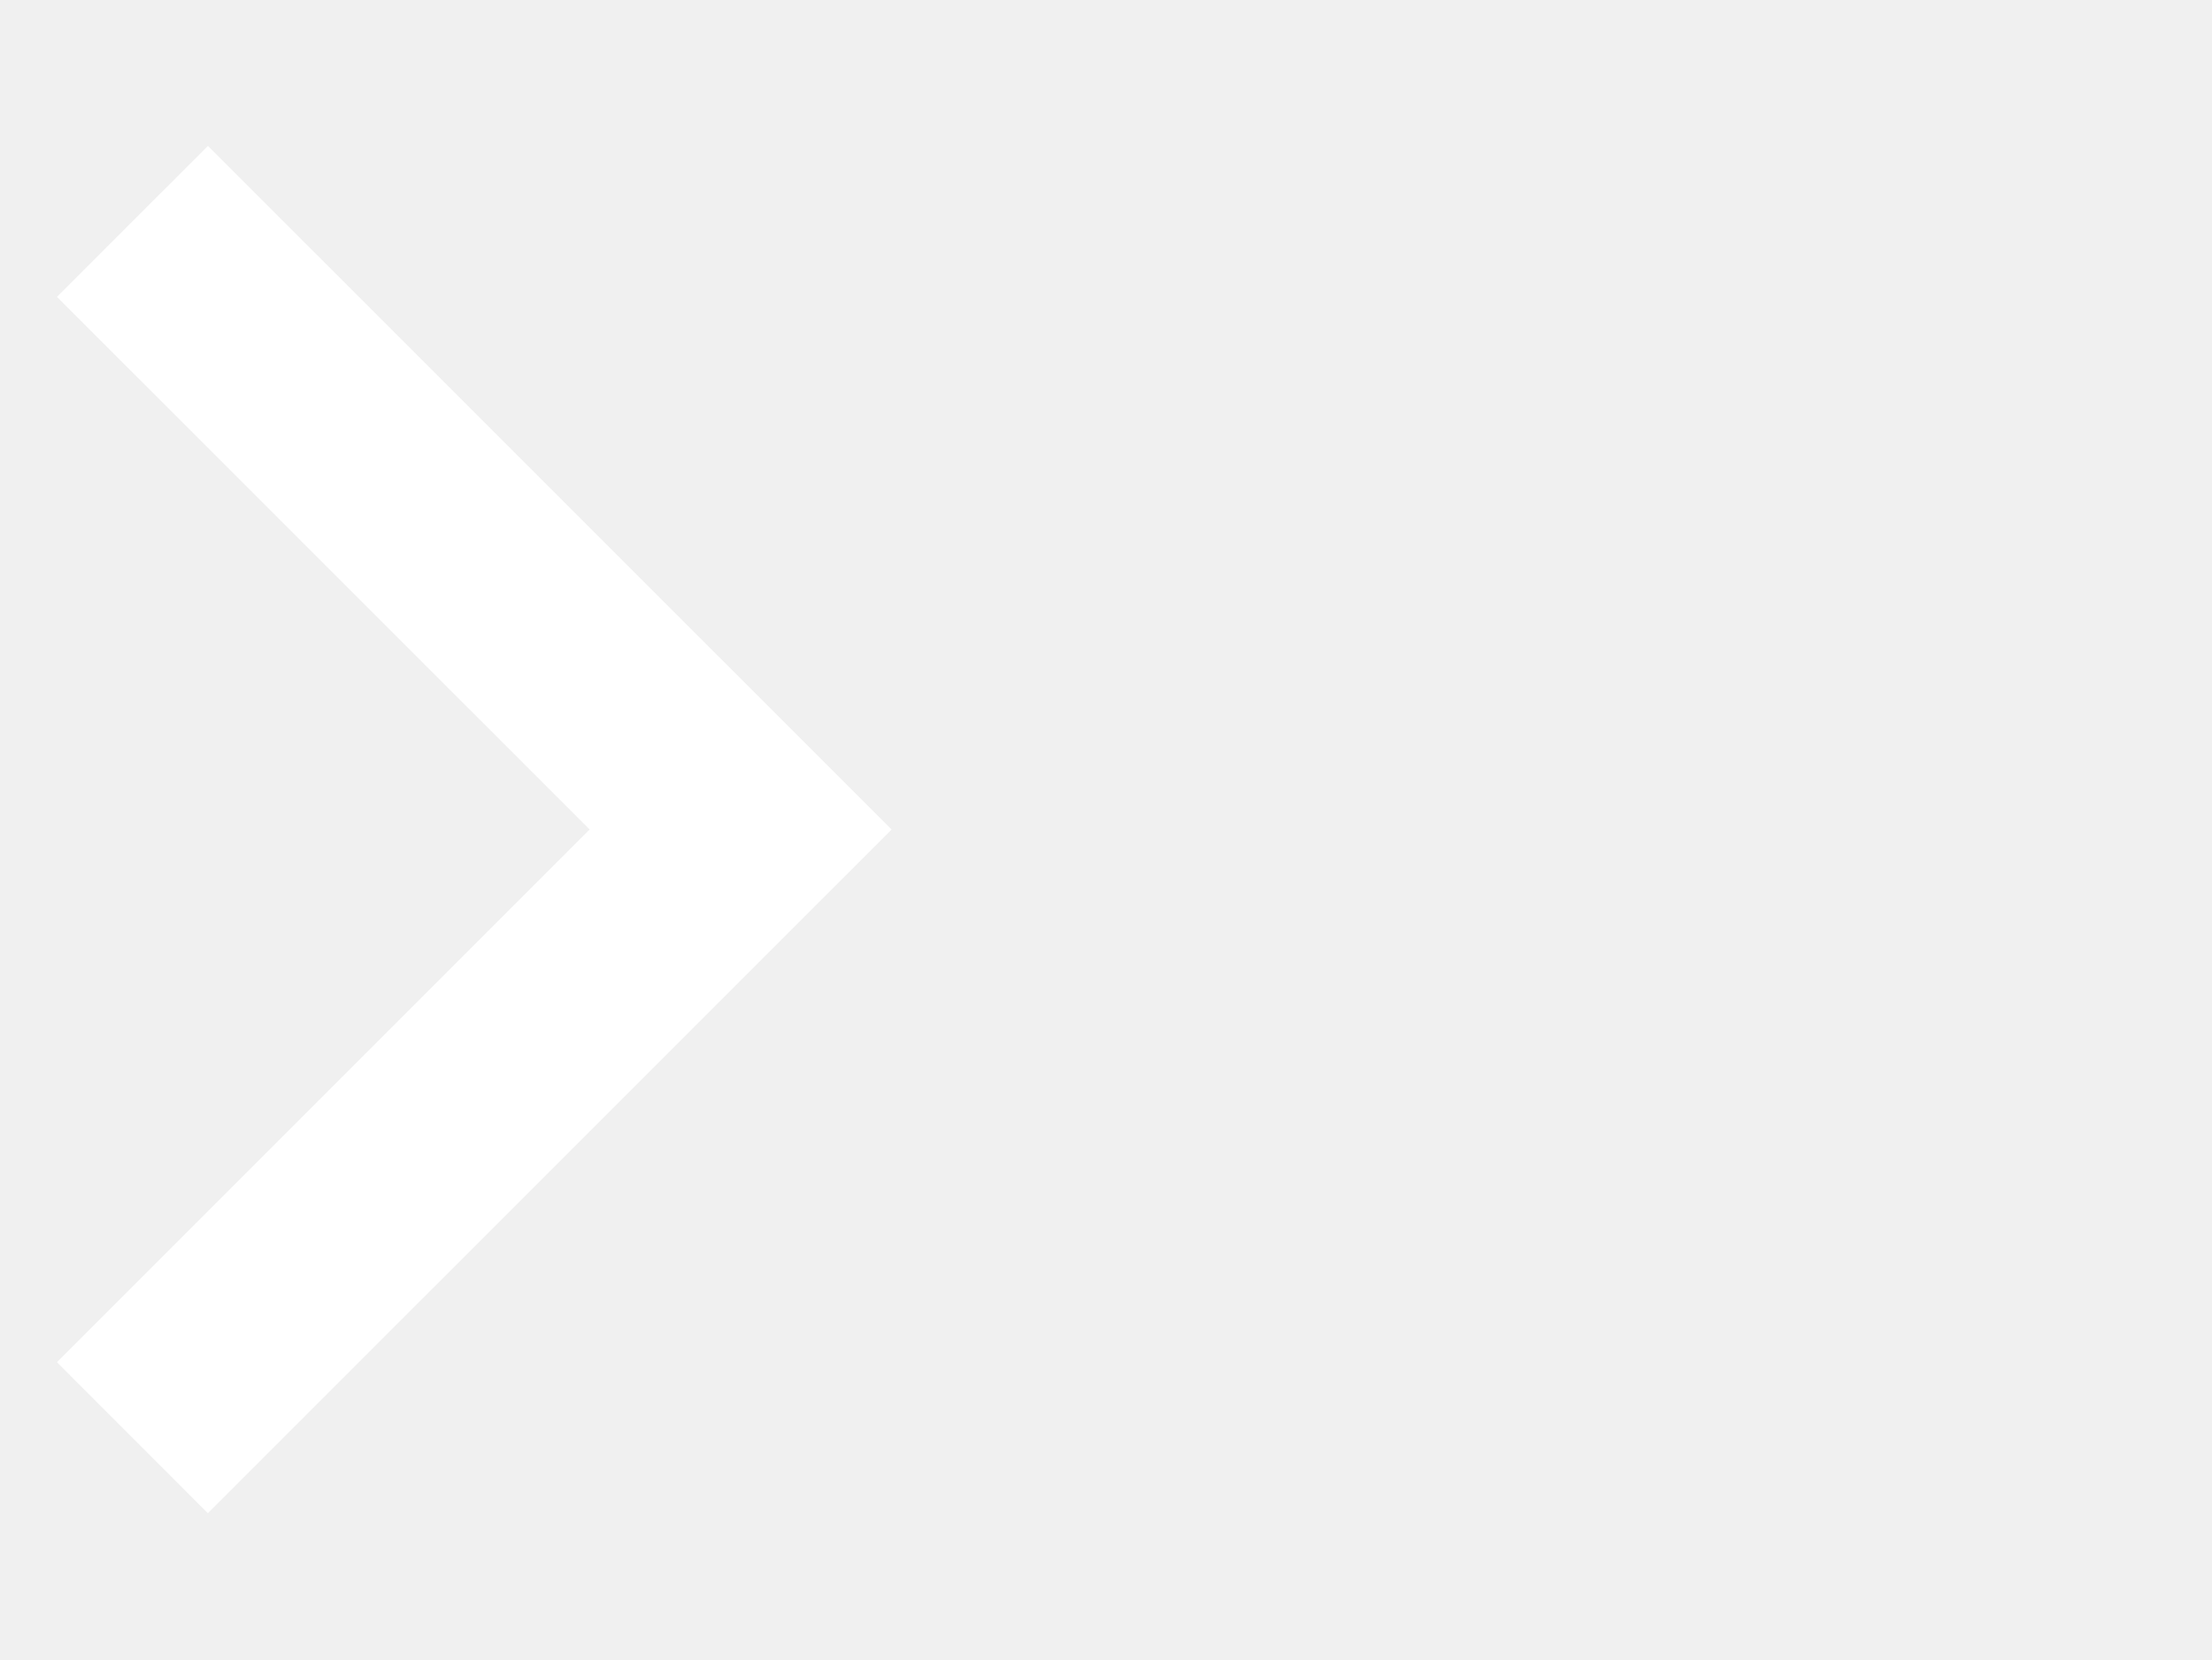
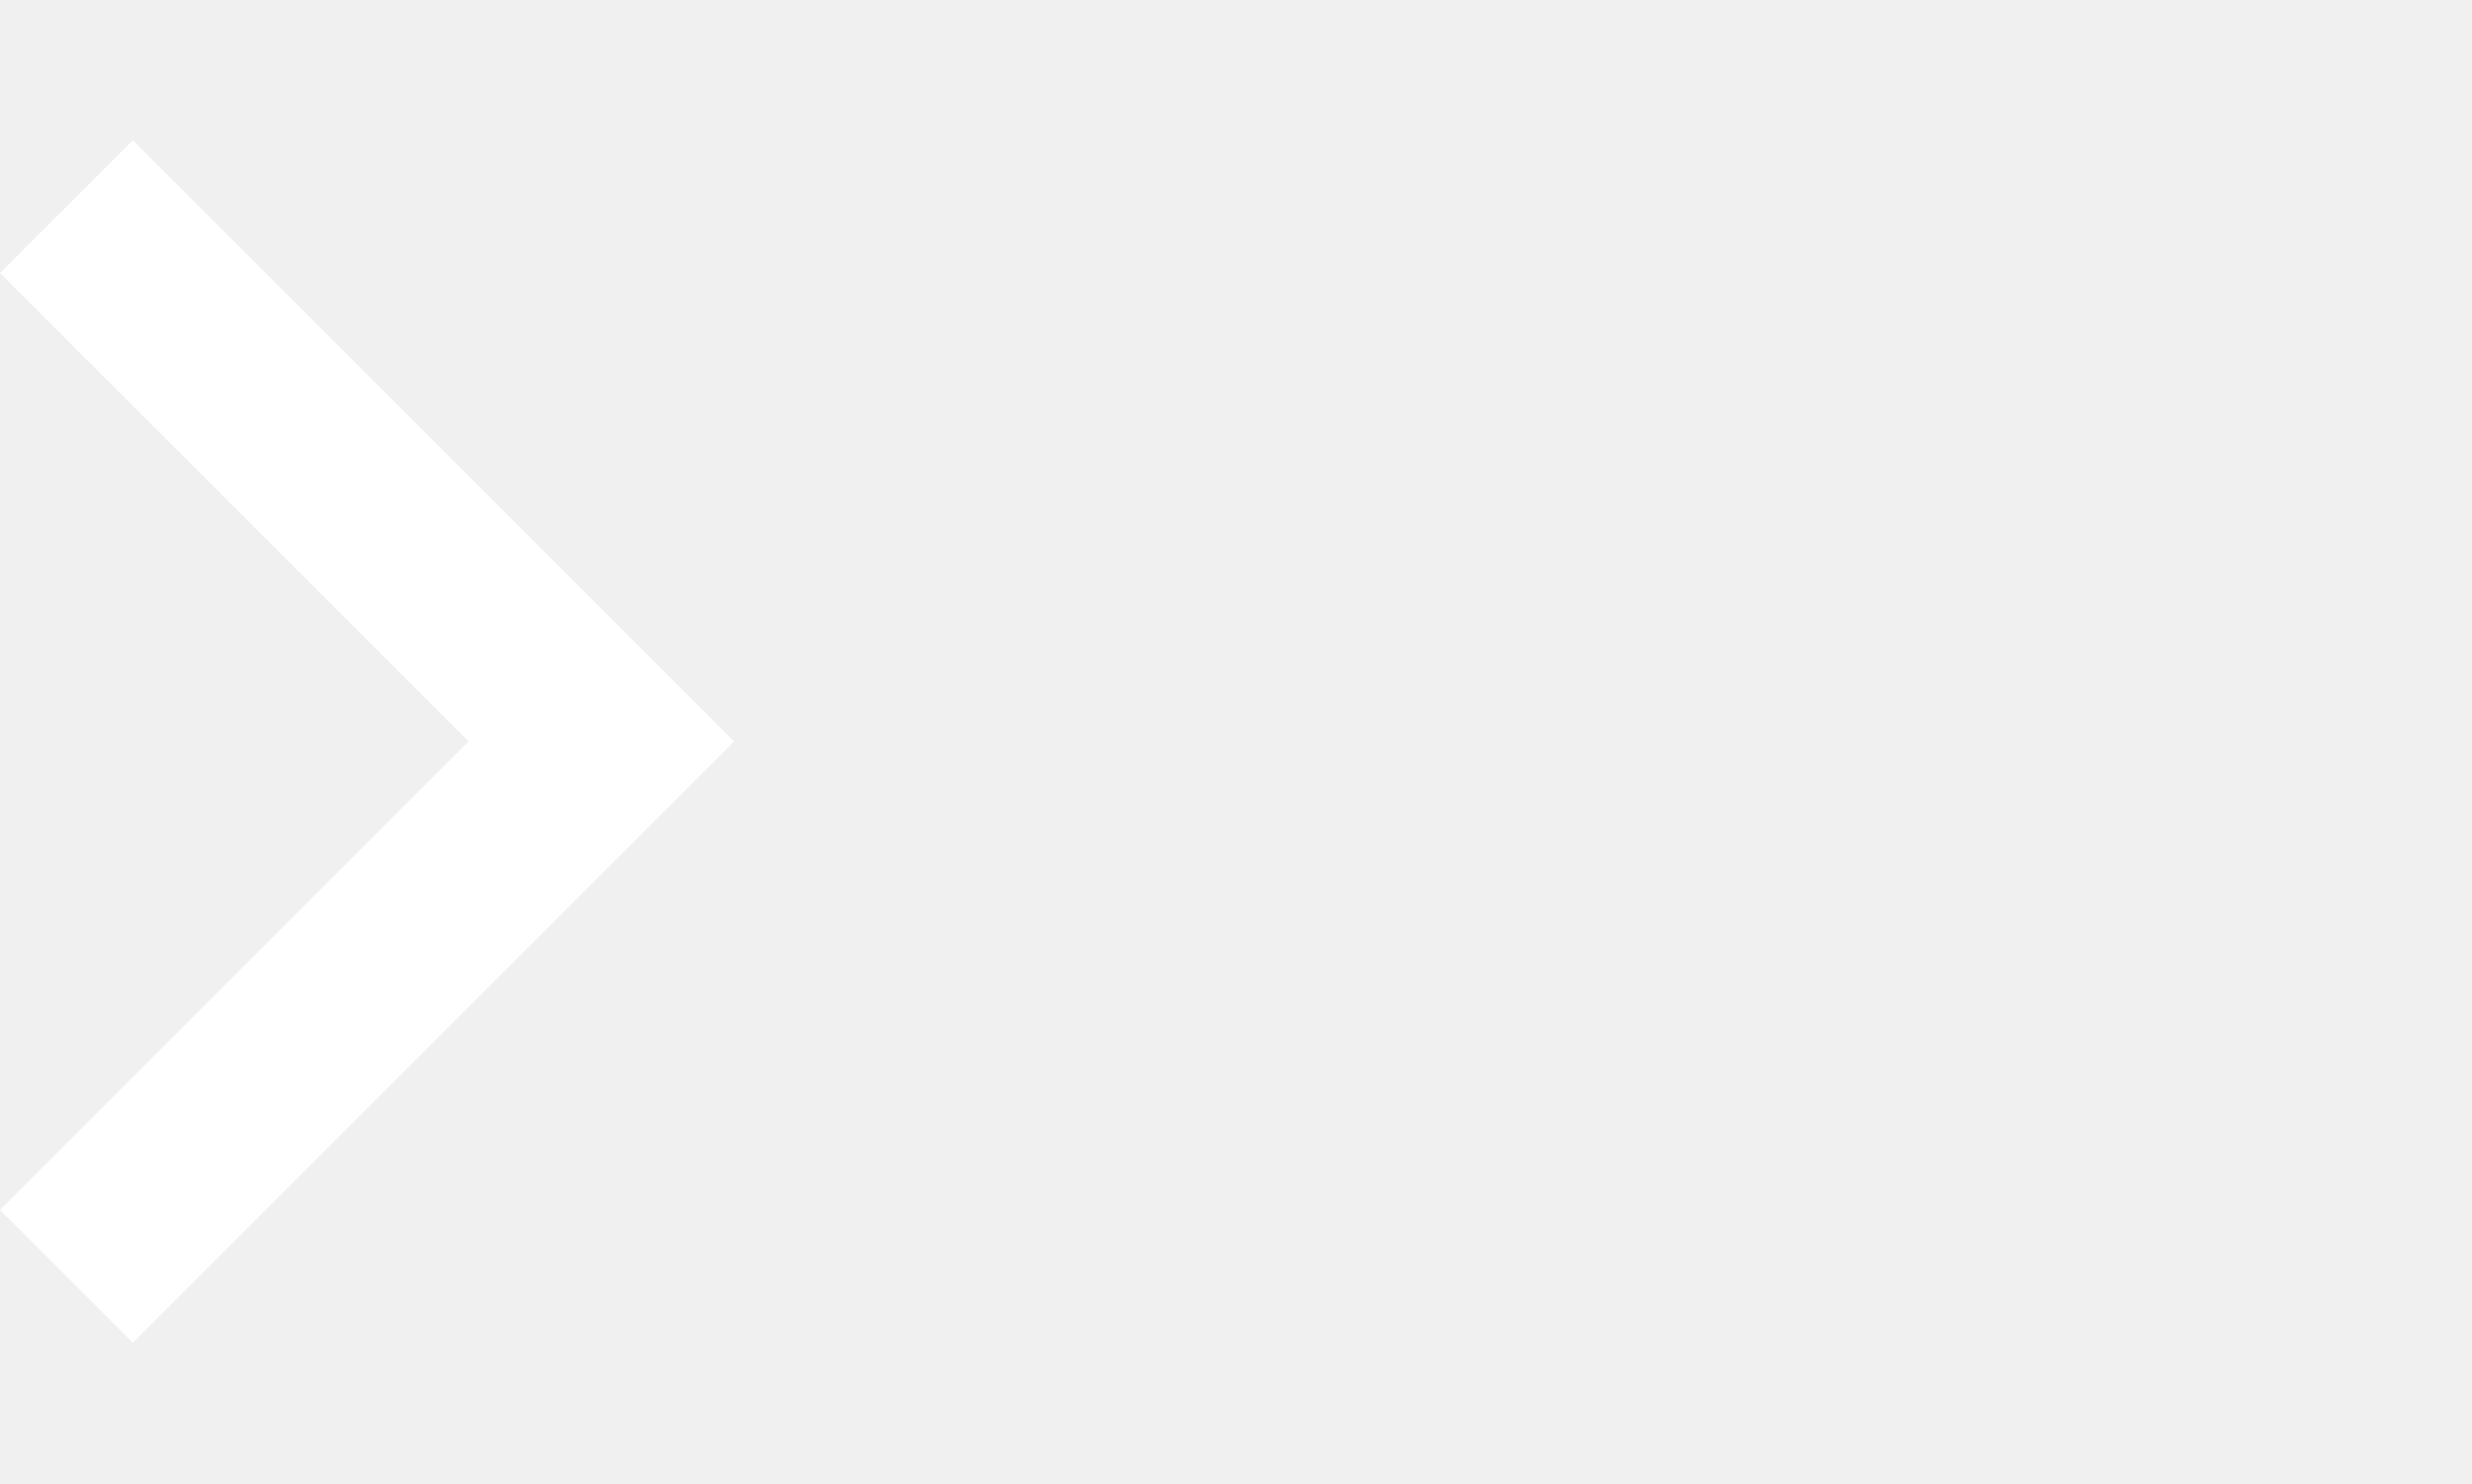
- <svg xmlns="http://www.w3.org/2000/svg" version="1.1" id="图层_1" x="0px" y="0px" width="22.677px" height="17.009px" viewBox="0 0 22.677 17.009" enable-background="new 0 0 22.677 17.009" xml:space="preserve">
-   <polygon fill="#FFFFFF" points="9.14,8.504 9.14,8.503 9.14,8.503 2.132,1.496 0.584,3.043 6.045,8.503 0.584,13.964 2.131,15.512   " />
+ <svg xmlns="http://www.w3.org/2000/svg" version="1.1" id="图层_1" x="0px" y="0px" width="28.347px" height="17.009px" viewBox="0 0 28.347 17.009" enable-background="new 0 0 28.347 17.009" xml:space="preserve">
+   <polygon fill="#FFFFFF" points="8.418,8.504 8.418,8.503 8.418,8.503 1.523,1.609 0,3.131 5.374,8.503 0,13.877 1.522,15.399 " />
</svg>
